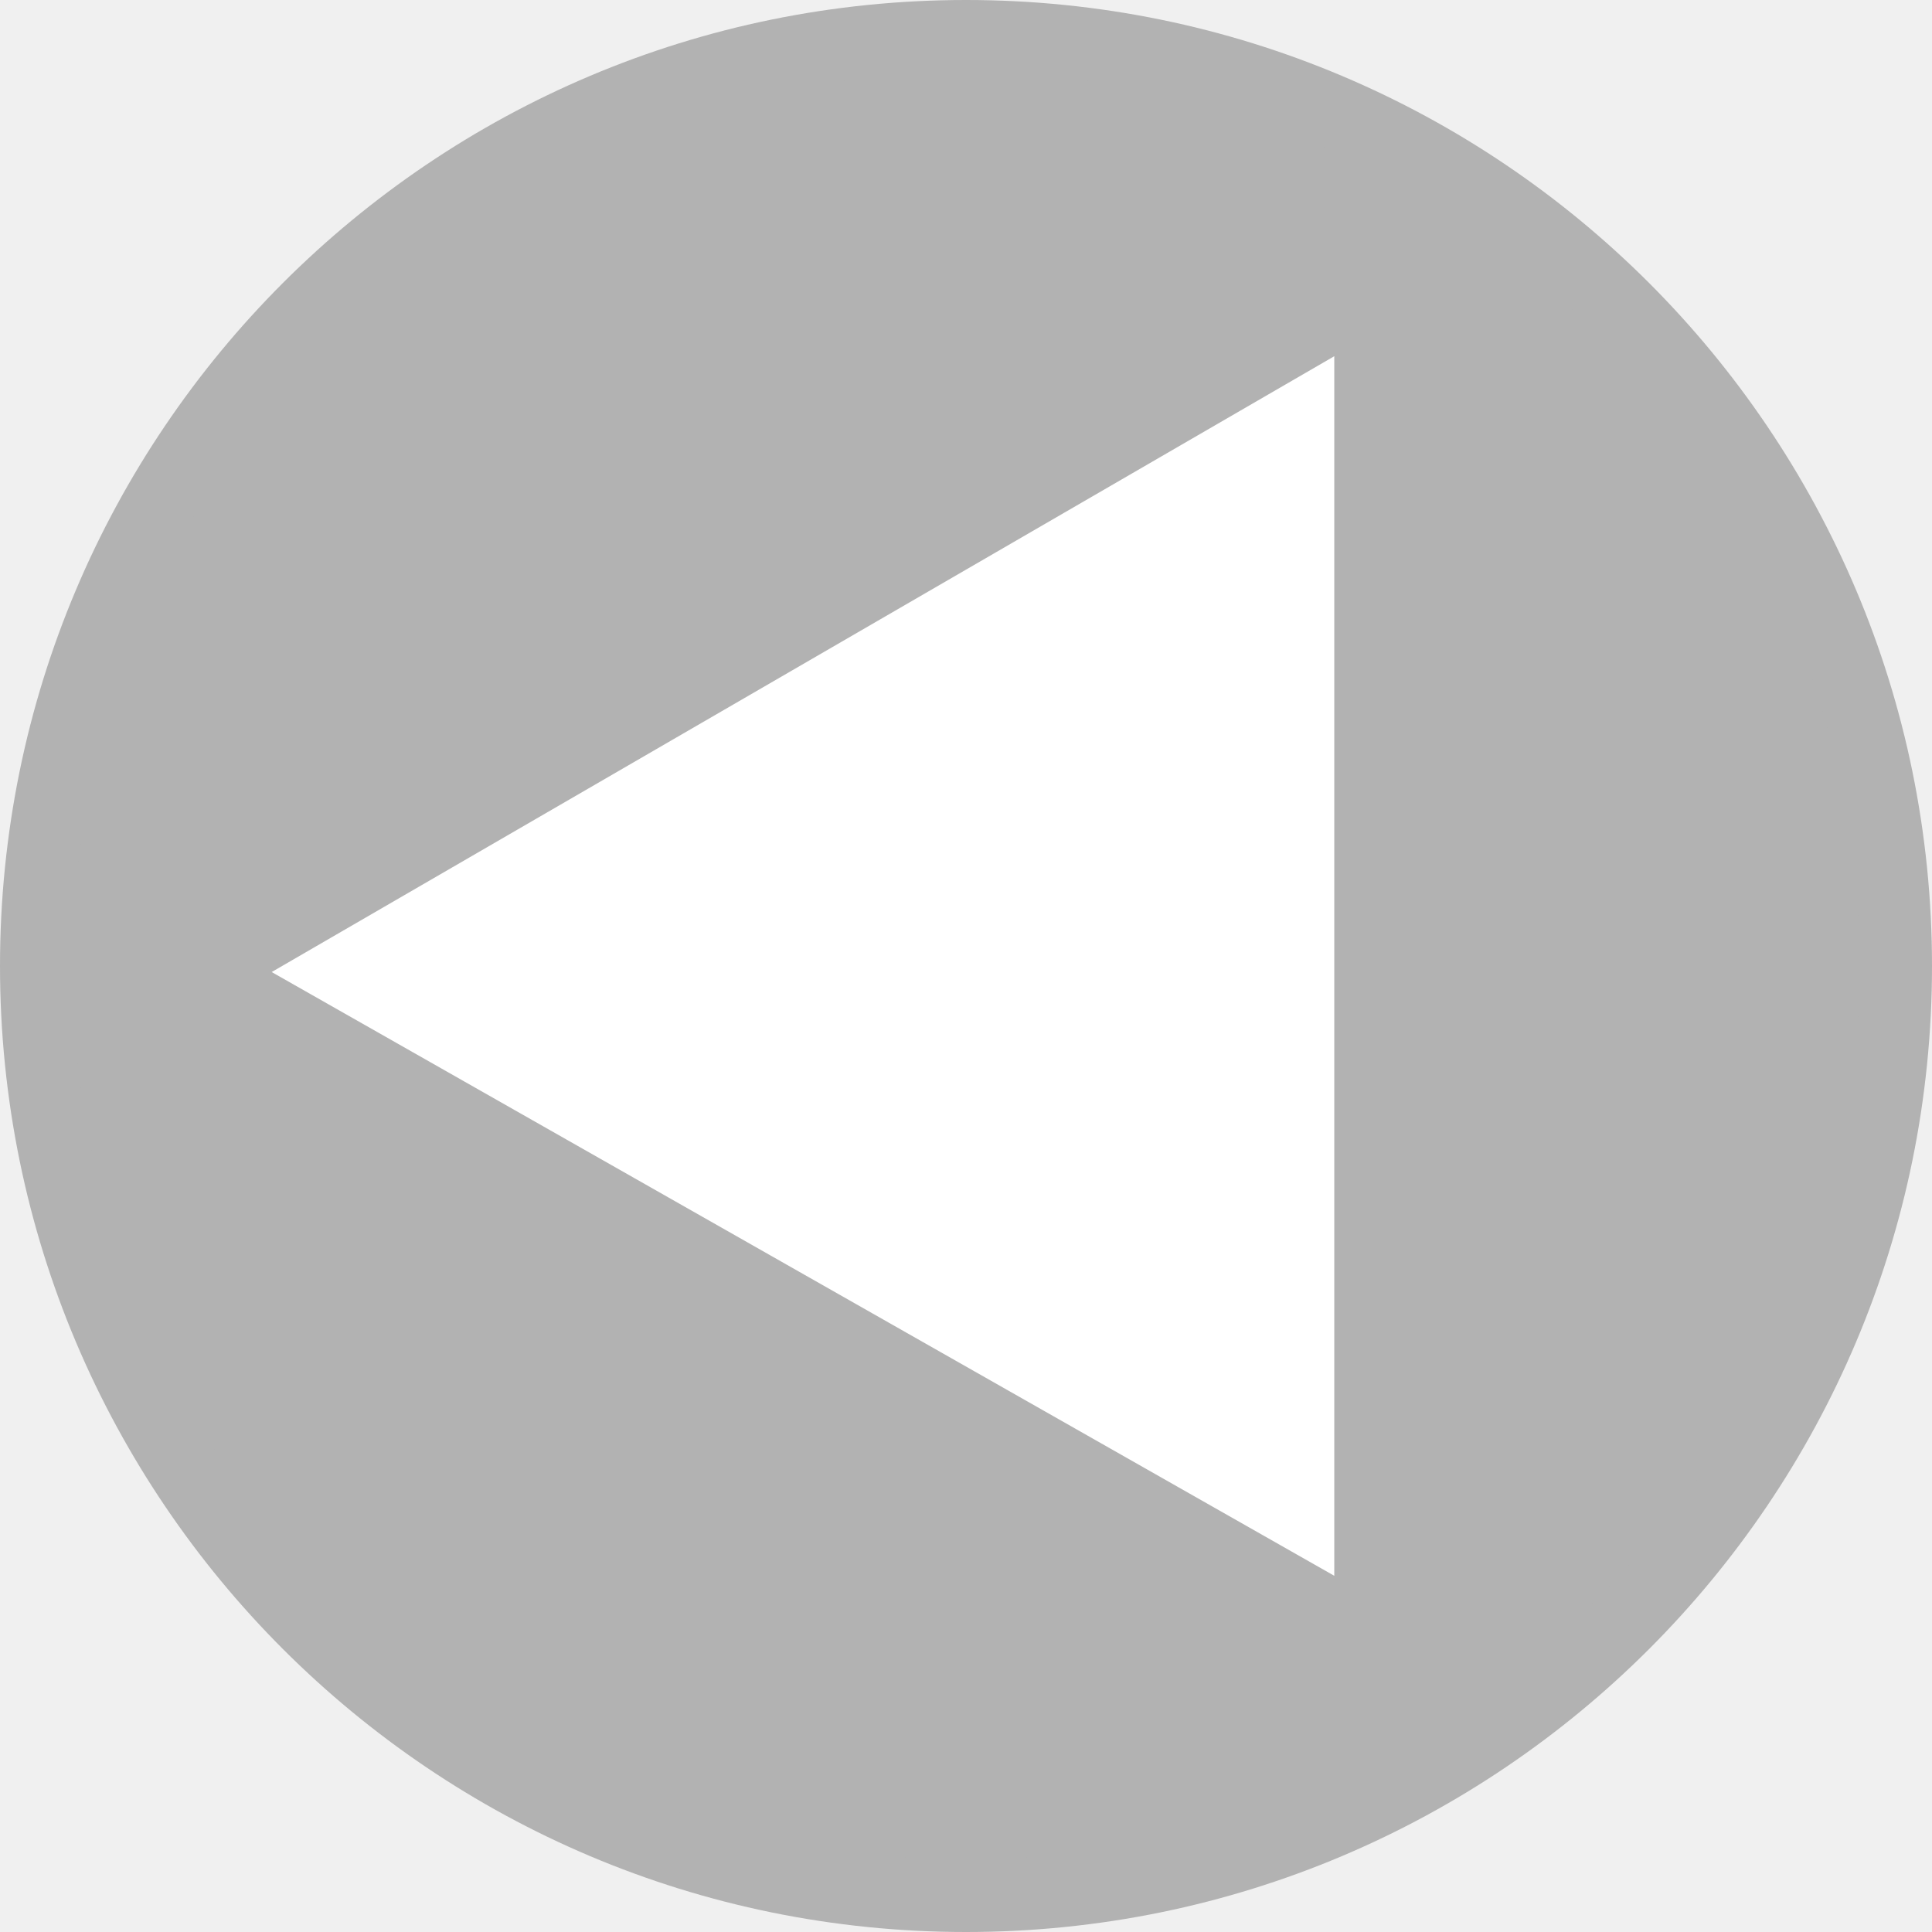
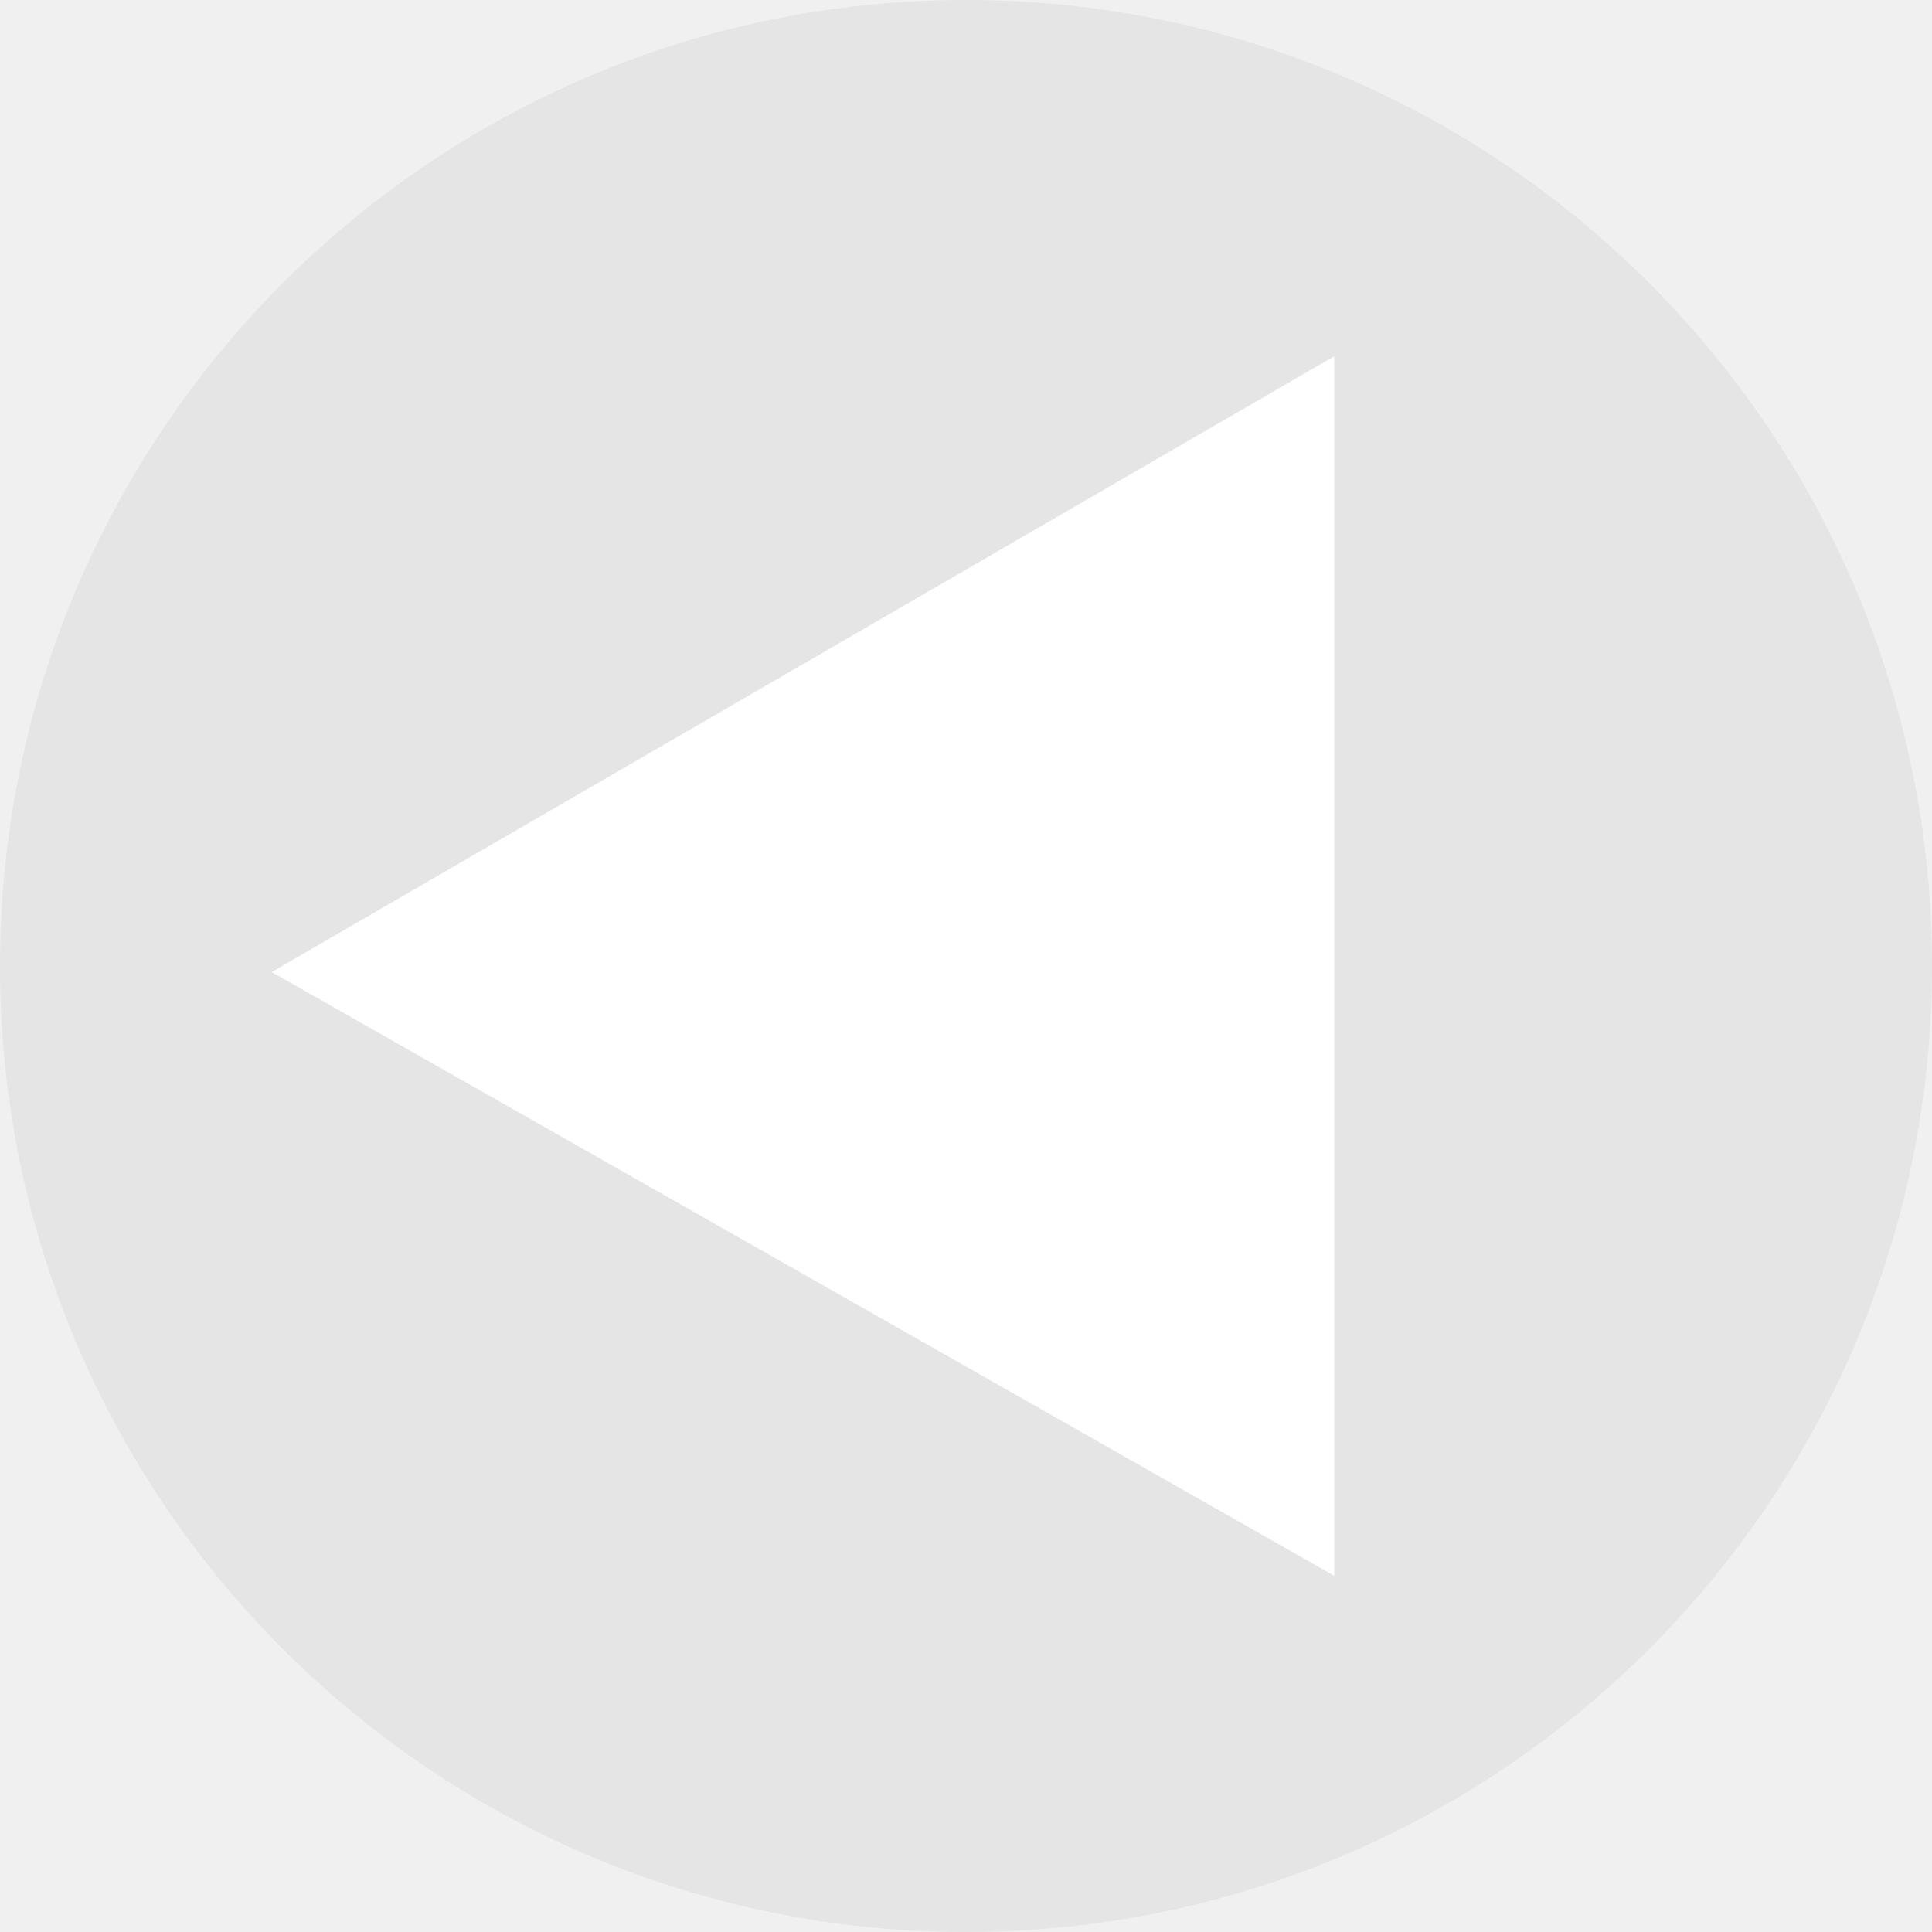
<svg xmlns="http://www.w3.org/2000/svg" version="1.1" id="Layer_1" x="0px" y="0px" viewBox="0 0 32 32" style="enable-background:new 0 0 32 32;" xml:space="preserve">
  <style type="text/css">
- 	.st0{fill:#B2B2B2;}
+ 	.st0{fill:#E5E5E5;}
	.st1{fill:#FFFFFF;}
</style>
  <circle class="st0" cx="16" cy="16" r="16" />
-   <circle class="st0" cx="16" cy="16" r="14.8" />
-   <path class="st0" d="M2.7,16.1l21.7,12.5v-25L2.7,16.1L2.7,16.1z" />
  <polyline class="st1" points="4.5,16.1 22.1,5.9 22.1,26.1 4.5,16.1 " />
</svg>
